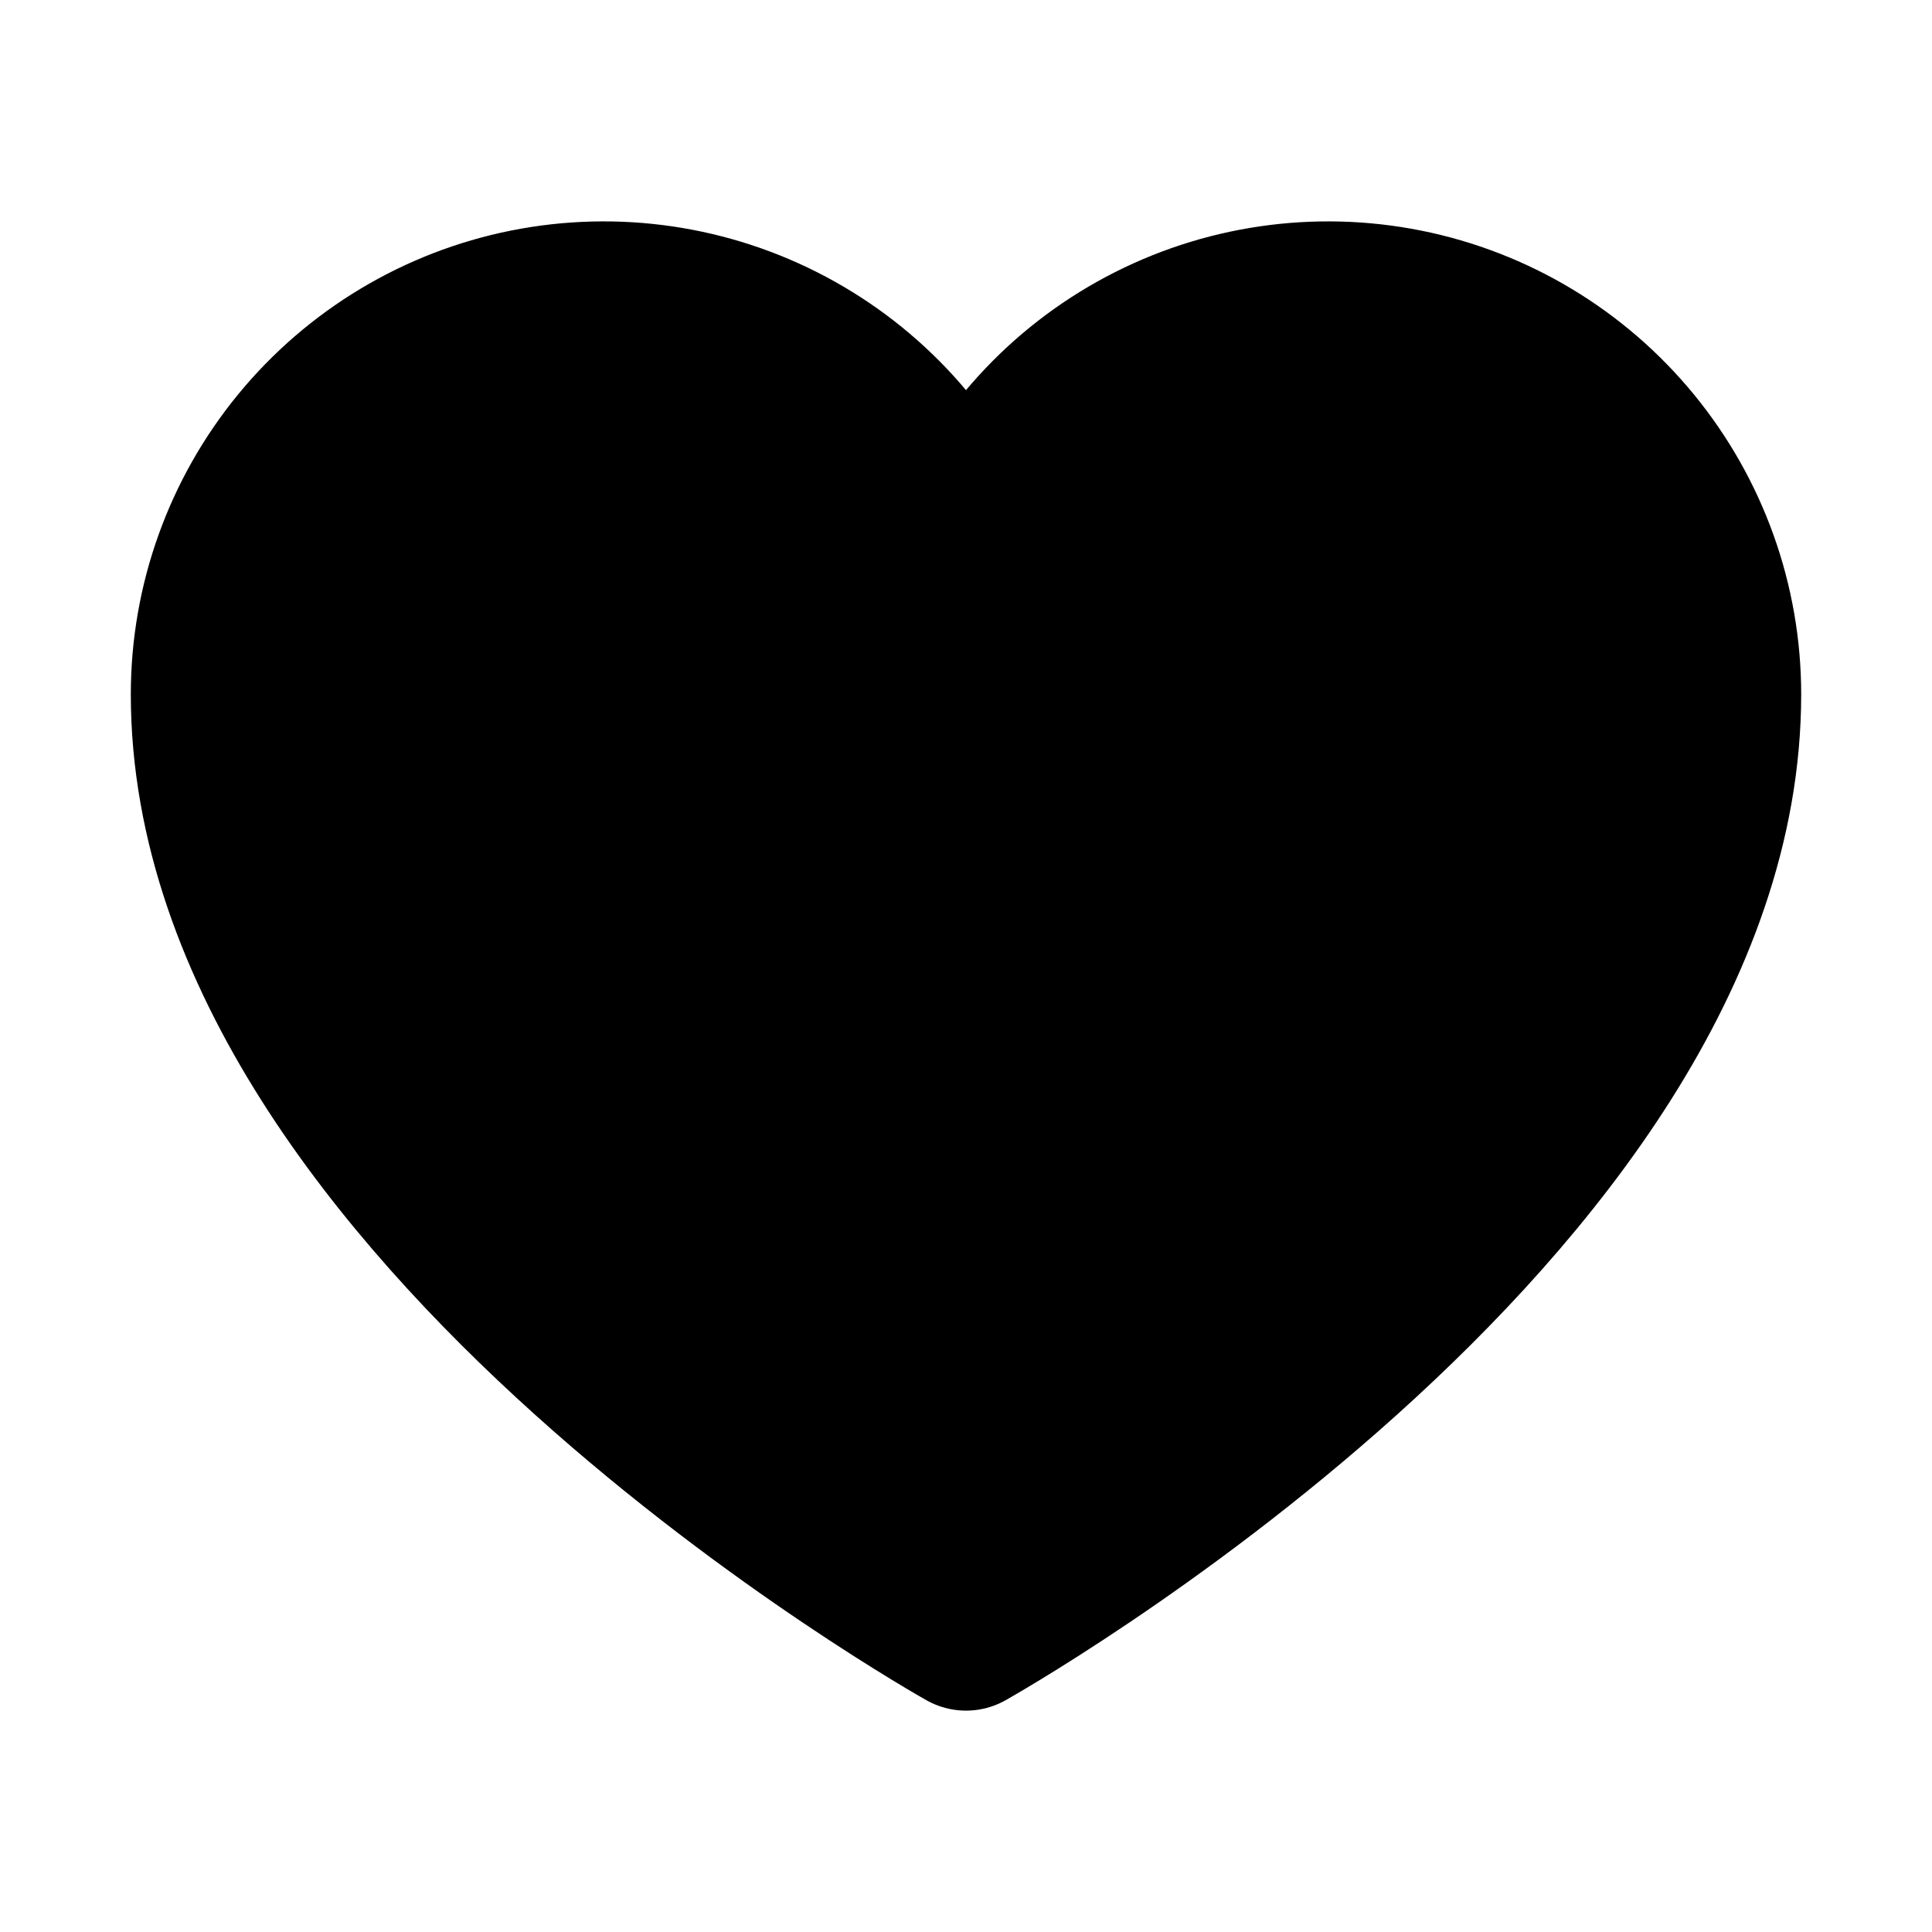
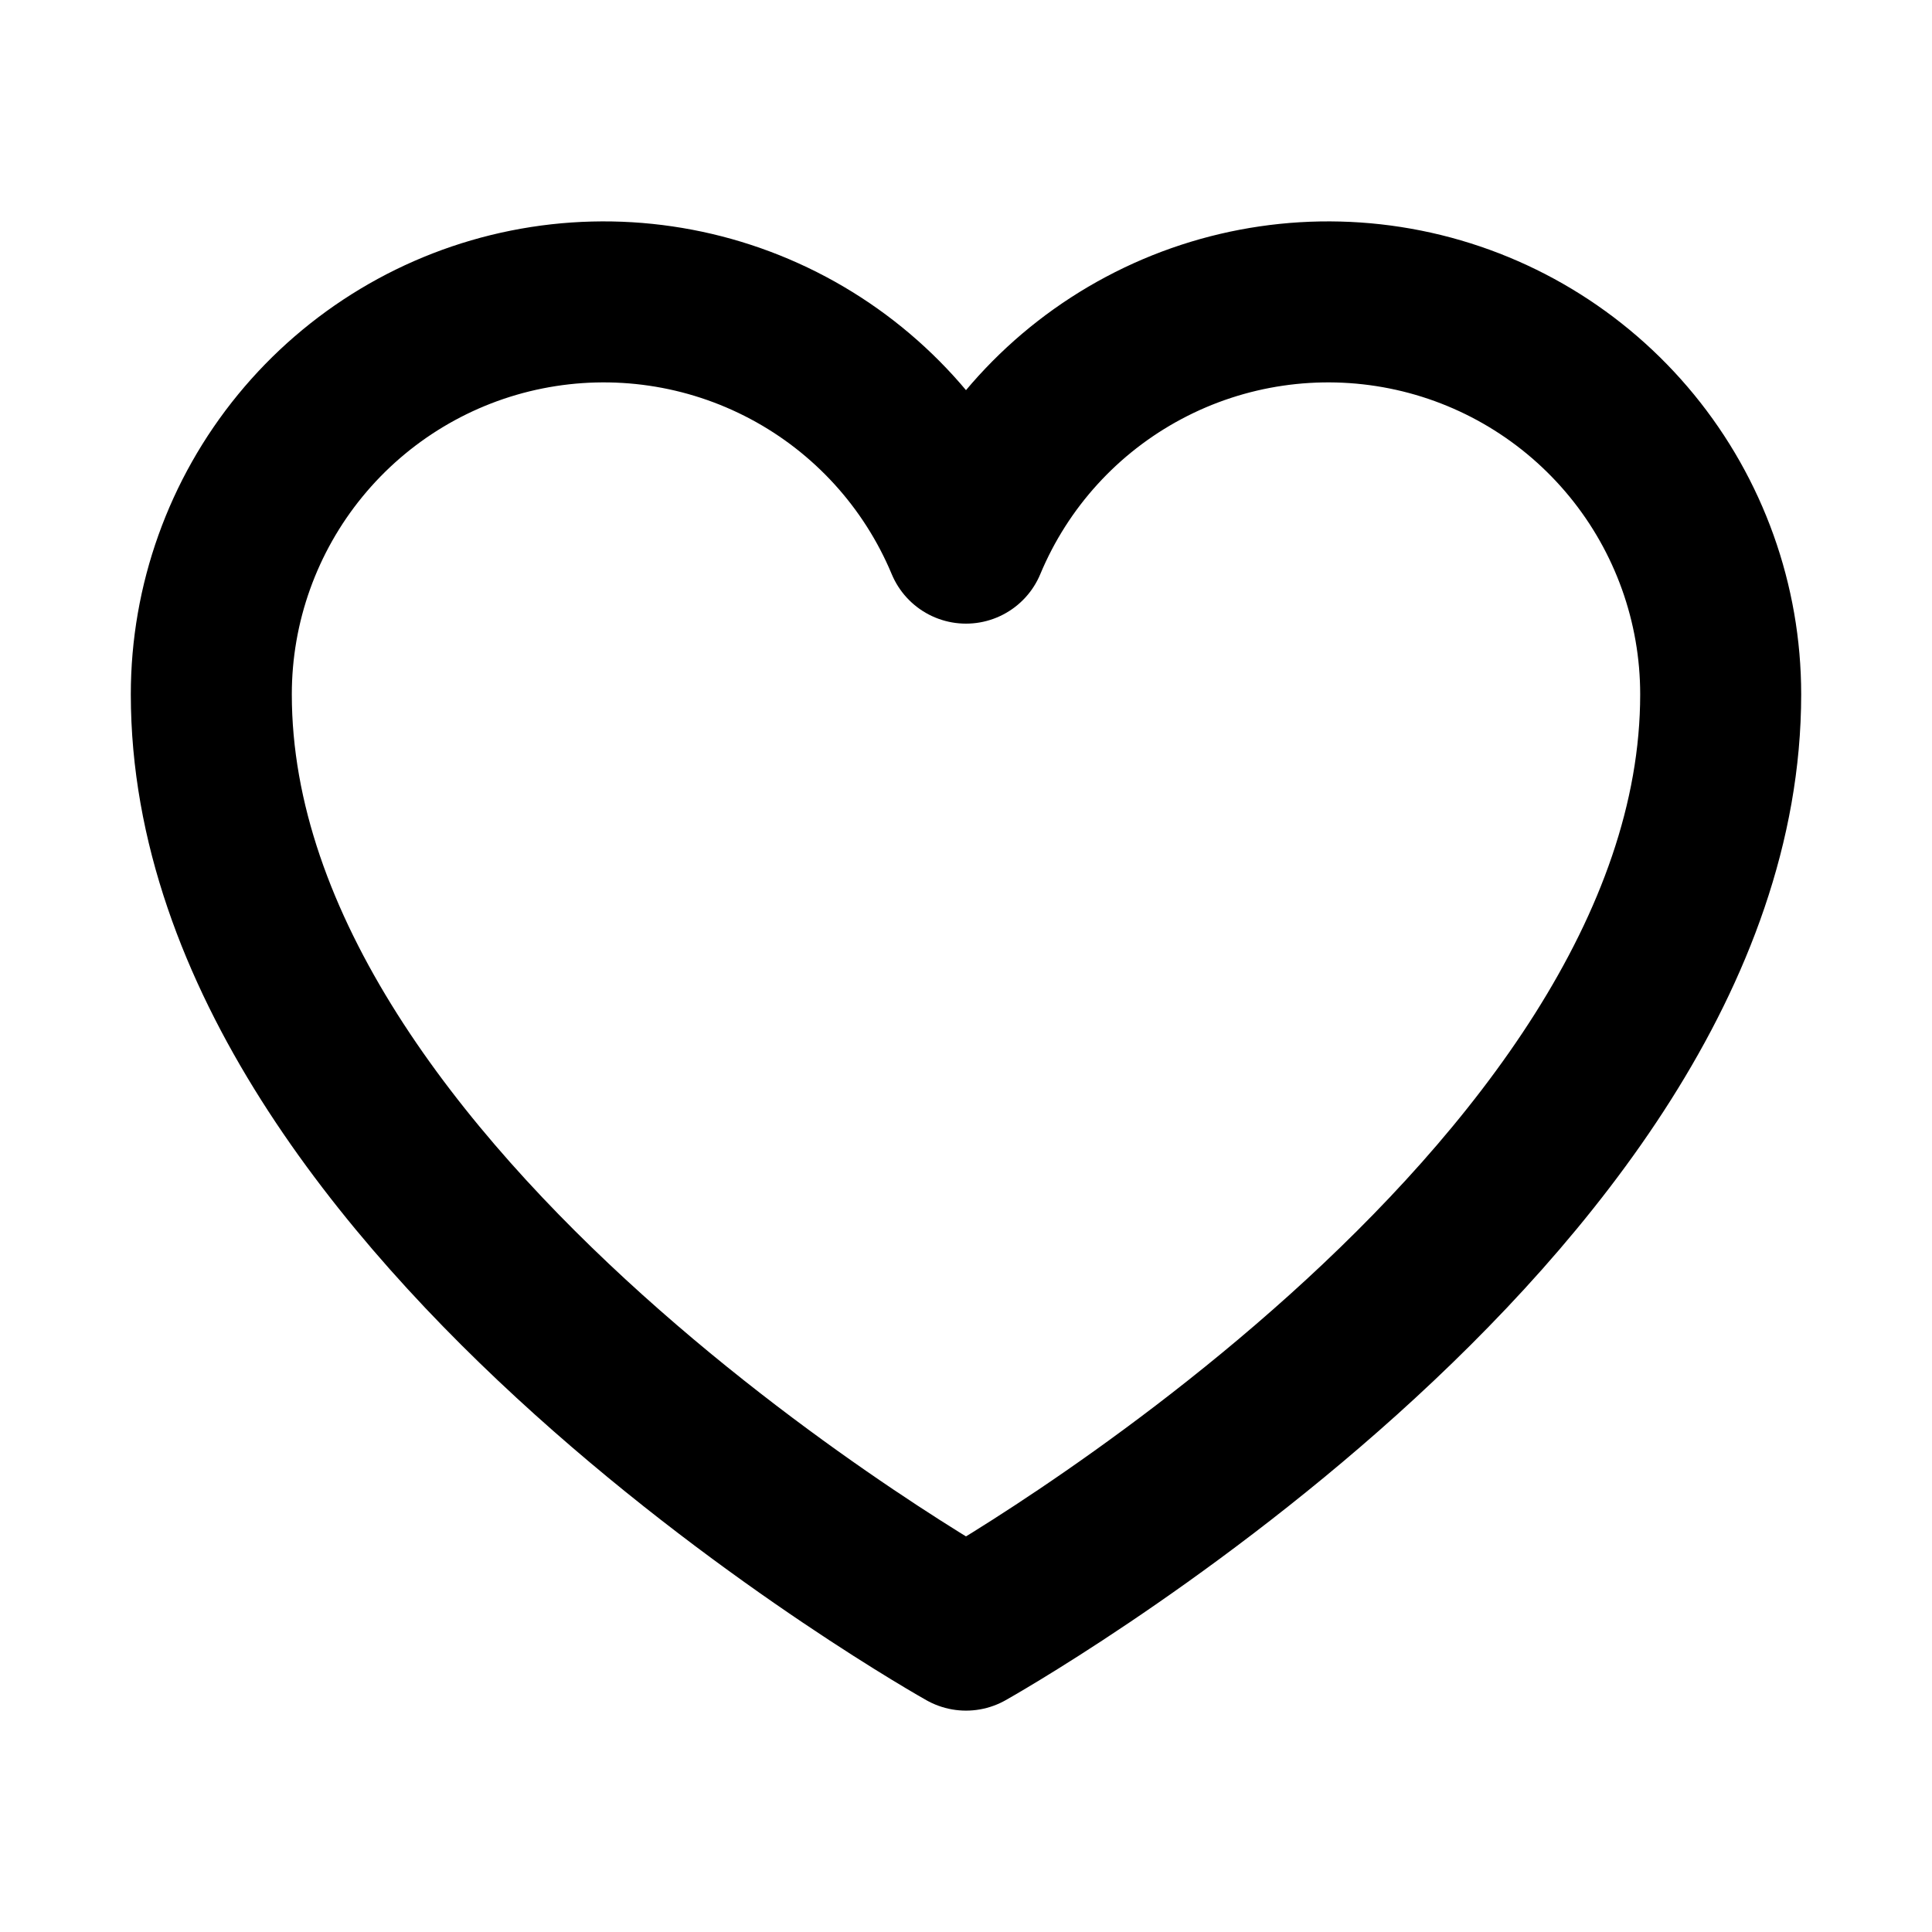
<svg xmlns="http://www.w3.org/2000/svg" width="24" height="24" viewBox="0 0 24 24" fill="none">
-   <path d="M12 20.25C12 20.25 2.625 15 2.625 8.625C2.625 7.498 3.016 6.406 3.73 5.535C4.444 4.664 5.438 4.066 6.543 3.845C7.648 3.624 8.795 3.792 9.79 4.321C10.785 4.85 11.566 5.707 12 6.747L12 6.747C12.434 5.707 13.215 4.85 14.21 4.321C15.205 3.792 16.352 3.624 17.457 3.845C18.562 4.066 19.556 4.664 20.27 5.535C20.984 6.406 21.375 7.498 21.375 8.625C21.375 15 12 20.25 12 20.25Z" stroke="black" fill="currentColor" stroke-width="2" stroke-linecap="round" stroke-linejoin="round" />
+   <path d="M12 20.25C12 20.25 2.625 15 2.625 8.625C2.625 7.498 3.016 6.406 3.73 5.535C4.444 4.664 5.438 4.066 6.543 3.845C7.648 3.624 8.795 3.792 9.79 4.321C10.785 4.85 11.566 5.707 12 6.747L12 6.747C12.434 5.707 13.215 4.85 14.21 4.321C15.205 3.792 16.352 3.624 17.457 3.845C18.562 4.066 19.556 4.664 20.27 5.535C20.984 6.406 21.375 7.498 21.375 8.625C21.375 15 12 20.25 12 20.25Z" stroke="black" stroke-width="2" stroke-linecap="round" stroke-linejoin="round" />
</svg>
